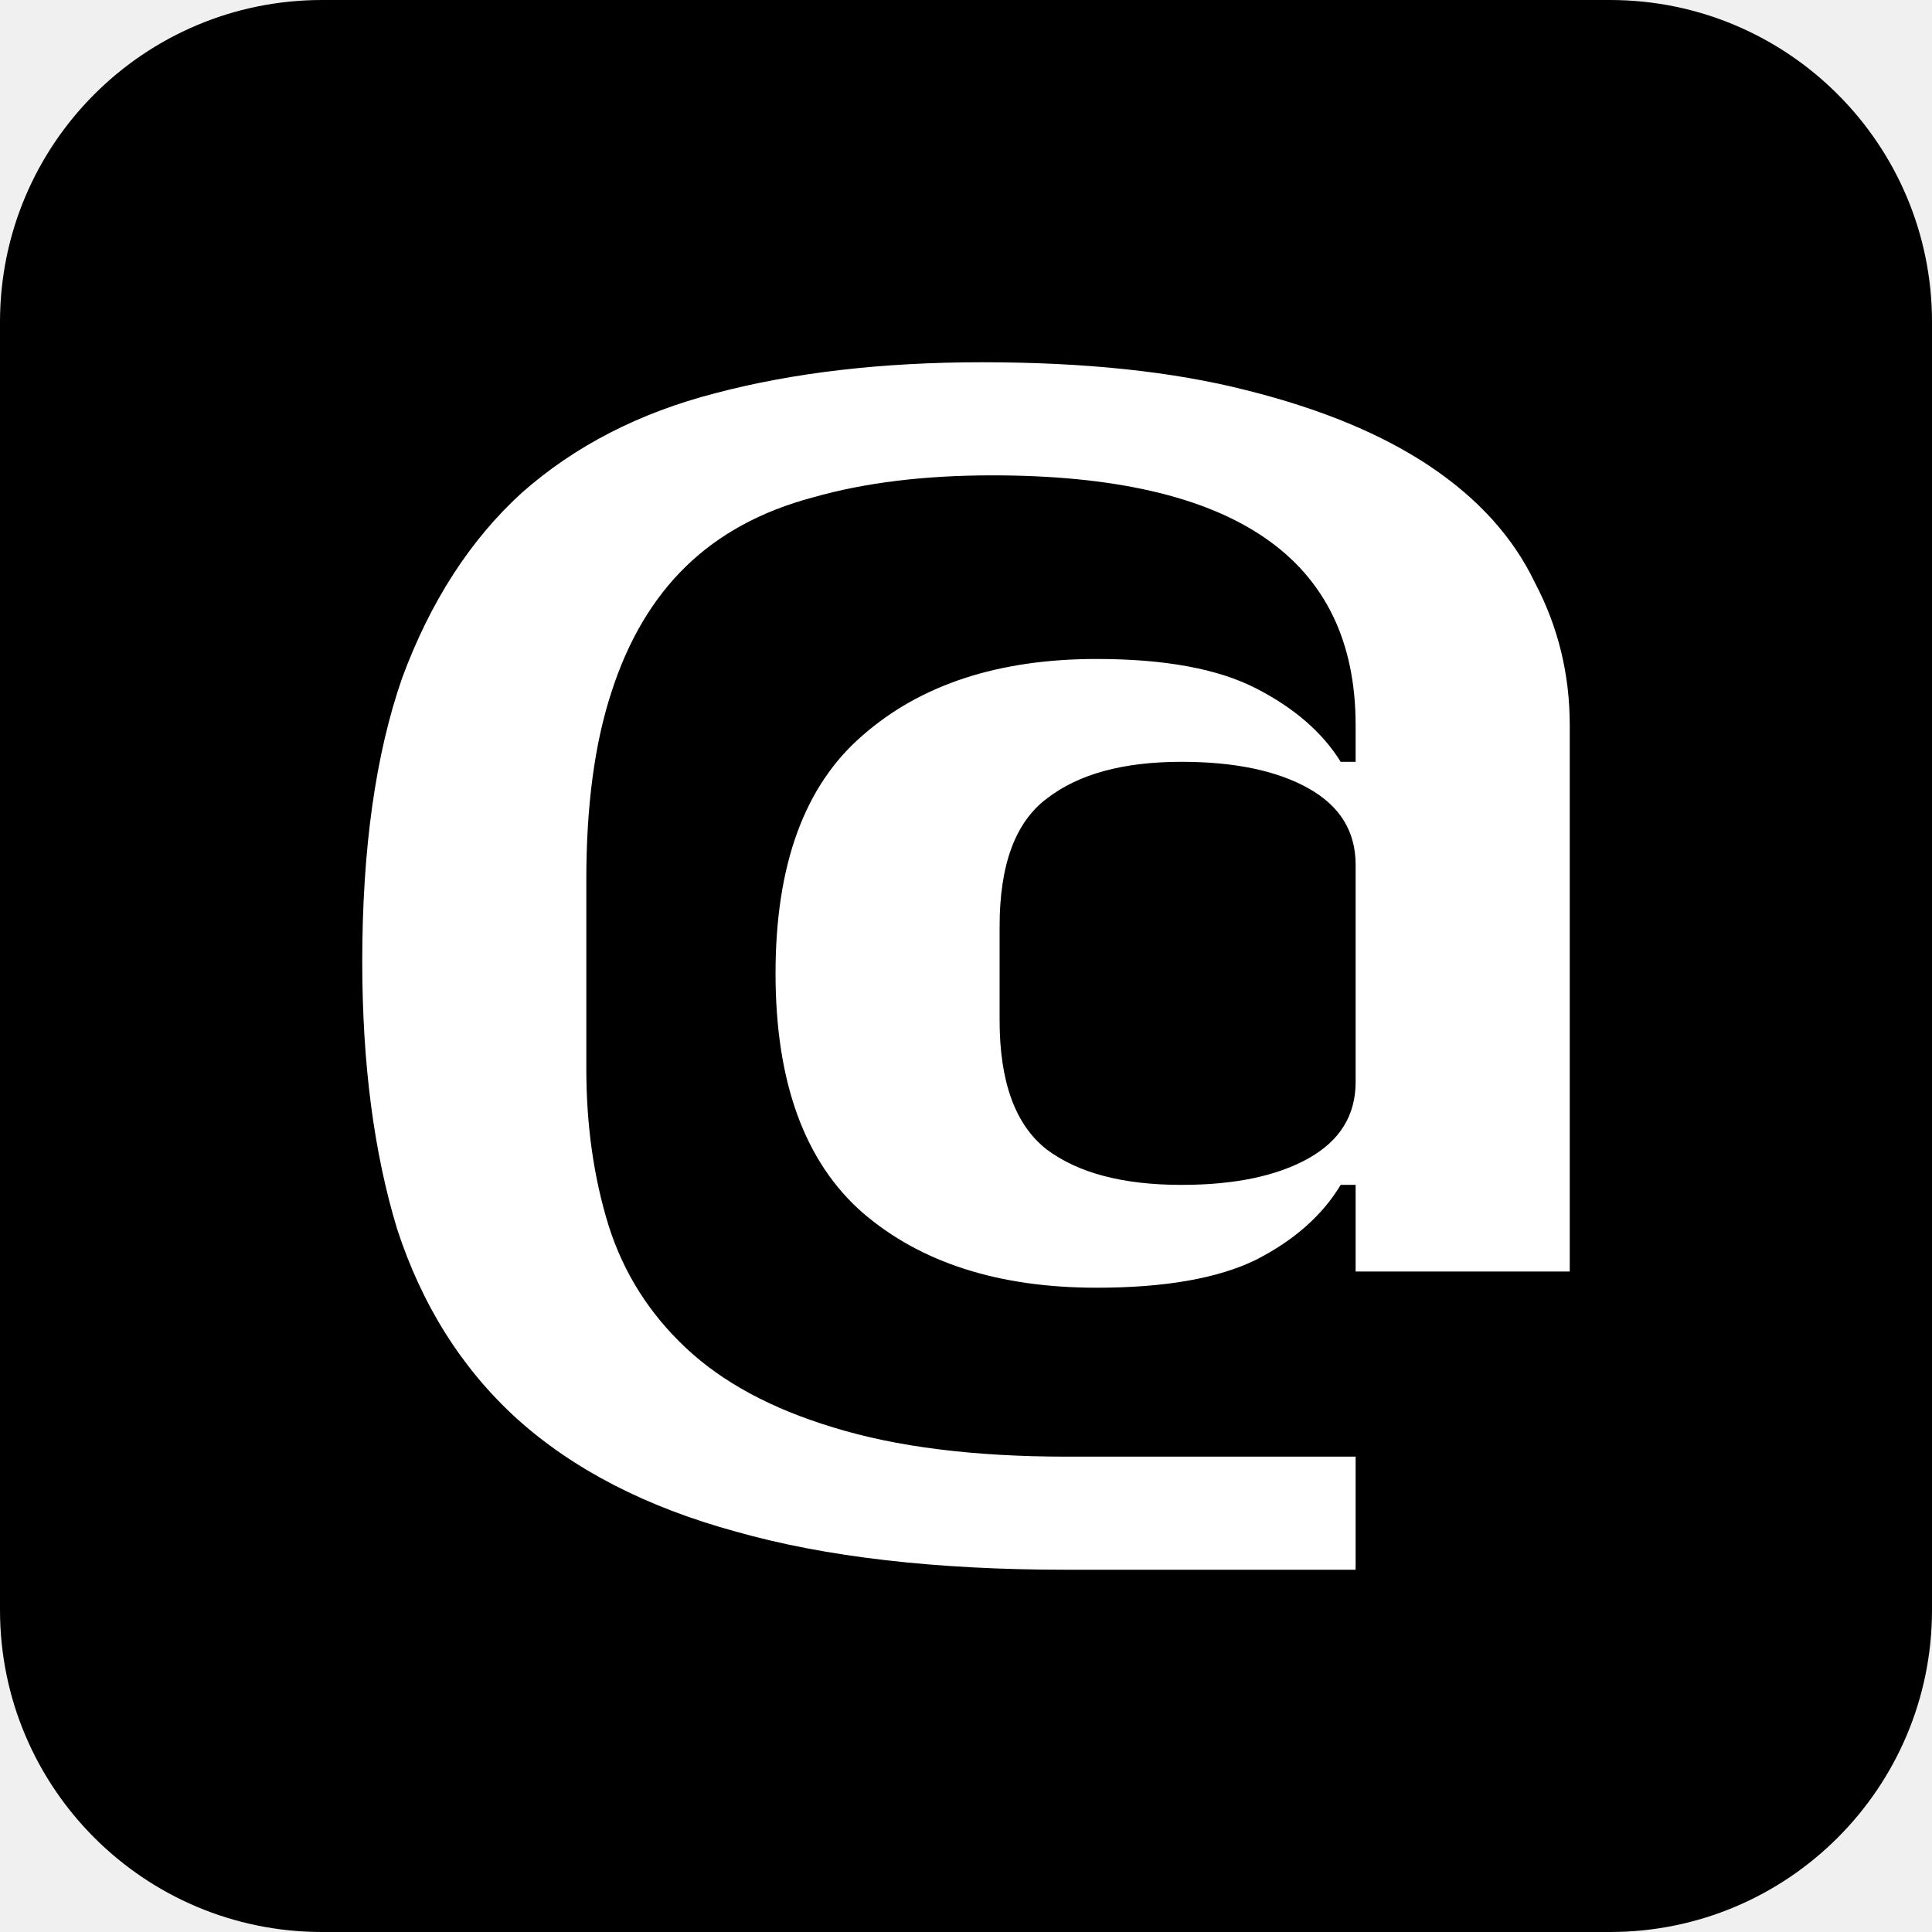
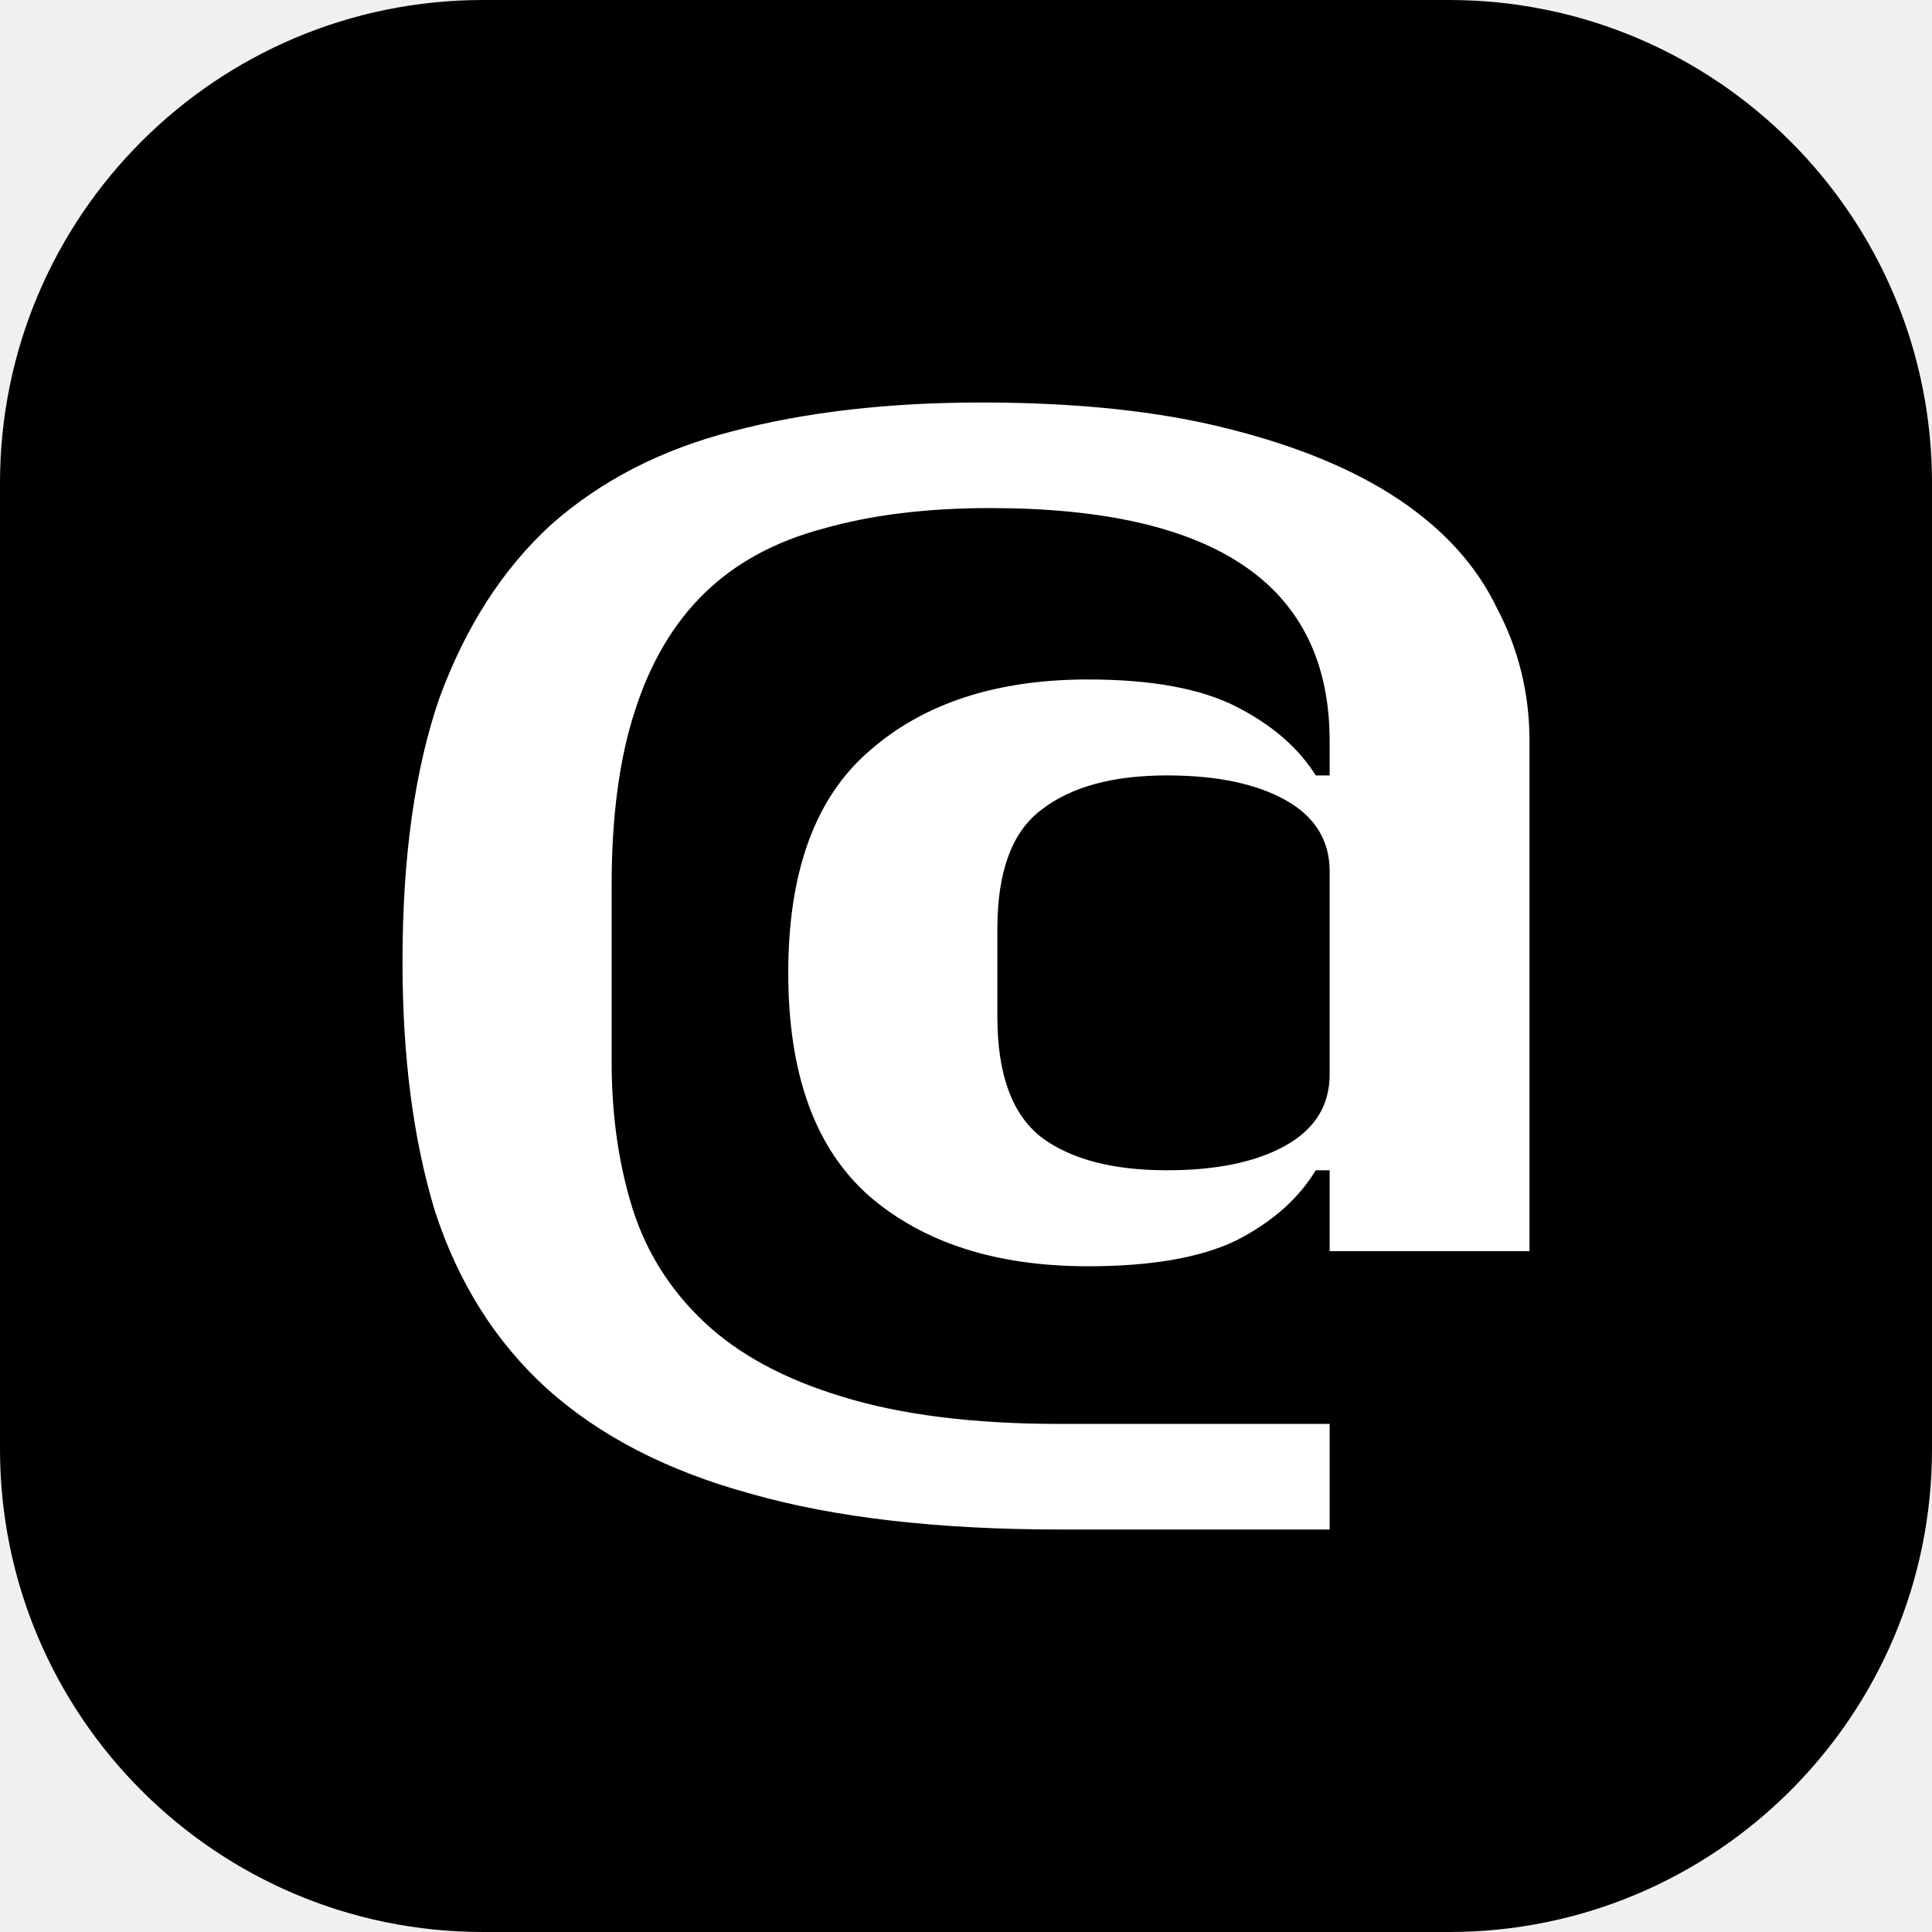
<svg xmlns="http://www.w3.org/2000/svg" width="48" height="48" viewBox="0 0 48 48" fill="none">
-   <rect width="48" height="48" rx="8" fill="black" />
-   <path d="M33.68 39H26.505C23.247 39 20.505 38.684 18.278 38.051C16.052 37.443 14.237 36.506 12.835 35.241C11.474 34 10.485 32.431 9.866 30.533C9.289 28.635 9 26.421 9 23.89C9 21.093 9.33 18.744 9.99 16.847C10.691 14.949 11.68 13.416 12.959 12.248C14.278 11.08 15.887 10.253 17.784 9.766C19.722 9.255 21.928 9 24.402 9C26.959 9 29.144 9.231 30.959 9.693C32.814 10.156 34.34 10.788 35.536 11.591C36.732 12.394 37.598 13.355 38.134 14.475C38.711 15.569 39 16.749 39 18.015V31.591H33.68V29.438H33.309C32.856 30.192 32.155 30.813 31.206 31.299C30.258 31.762 28.938 31.993 27.247 31.993C24.814 31.993 22.876 31.372 21.433 30.131C19.99 28.866 19.268 26.883 19.268 24.183C19.268 21.482 19.99 19.511 21.433 18.27C22.876 17.005 24.814 16.372 27.247 16.372C28.938 16.372 30.258 16.616 31.206 17.102C32.155 17.589 32.856 18.197 33.309 18.927H33.68V18.015C33.68 13.878 30.67 11.81 24.649 11.81C22.959 11.81 21.474 11.993 20.196 12.358C18.918 12.698 17.866 13.27 17.041 14.073C16.216 14.876 15.598 15.922 15.186 17.212C14.773 18.477 14.567 20.022 14.567 21.847V26.555C14.567 27.966 14.753 29.268 15.124 30.46C15.495 31.628 16.134 32.638 17.041 33.489C17.948 34.341 19.165 34.998 20.691 35.46C22.258 35.947 24.196 36.19 26.505 36.19H33.68V39ZM29.351 29.438C30.67 29.438 31.722 29.219 32.505 28.781C33.289 28.343 33.68 27.71 33.68 26.883V21.482C33.68 20.654 33.289 20.022 32.505 19.584C31.722 19.146 30.67 18.927 29.351 18.927C27.907 18.927 26.794 19.231 26.01 19.839C25.227 20.423 24.835 21.482 24.835 23.015V25.35C24.835 26.883 25.227 27.954 26.01 28.562C26.794 29.146 27.907 29.438 29.351 29.438Z" fill="white" />
+   <rect width="48" height="48" rx="12" fill="black" />
+   <path d="M33.035 38H26.338C23.298 38 20.738 37.705 18.66 37.114C16.581 36.547 14.888 35.672 13.579 34.492C12.309 33.333 11.386 31.869 10.808 30.097C10.269 28.326 10 26.259 10 23.898C10 21.286 10.308 19.095 10.924 17.324C11.578 15.552 12.502 14.122 13.695 13.032C14.927 11.942 16.427 11.169 18.198 10.715C20.007 10.238 22.066 10 24.375 10C26.762 10 28.801 10.216 30.495 10.647C32.227 11.079 33.651 11.669 34.767 12.418C35.883 13.168 36.691 14.065 37.192 15.11C37.731 16.131 38 17.233 38 18.414V31.085H33.035V29.075H32.689C32.265 29.779 31.611 30.358 30.726 30.813C29.841 31.244 28.609 31.46 27.031 31.46C24.76 31.46 22.951 30.881 21.604 29.723C20.257 28.542 19.584 26.691 19.584 24.17C19.584 21.65 20.257 19.81 21.604 18.652C22.951 17.471 24.76 16.881 27.031 16.881C28.609 16.881 29.841 17.108 30.726 17.562C31.611 18.016 32.265 18.584 32.689 19.265H33.035V18.414C33.035 14.553 30.225 12.623 24.606 12.623C23.028 12.623 21.643 12.793 20.45 13.134C19.256 13.452 18.275 13.985 17.505 14.735C16.735 15.484 16.158 16.461 15.773 17.664C15.388 18.845 15.196 20.287 15.196 21.99V26.384C15.196 27.701 15.369 28.916 15.716 30.029C16.062 31.119 16.658 32.062 17.505 32.856C18.352 33.651 19.487 34.264 20.911 34.696C22.374 35.15 24.183 35.377 26.338 35.377H33.035V38ZM28.994 29.075C30.225 29.075 31.207 28.871 31.938 28.462C32.669 28.053 33.035 27.463 33.035 26.691V21.65C33.035 20.878 32.669 20.287 31.938 19.878C31.207 19.47 30.225 19.265 28.994 19.265C27.647 19.265 26.608 19.549 25.876 20.117C25.145 20.662 24.779 21.65 24.779 23.08V25.26C24.779 26.691 25.145 27.69 25.876 28.258C26.608 28.803 27.647 29.075 28.994 29.075Z" fill="white" />
</svg>
